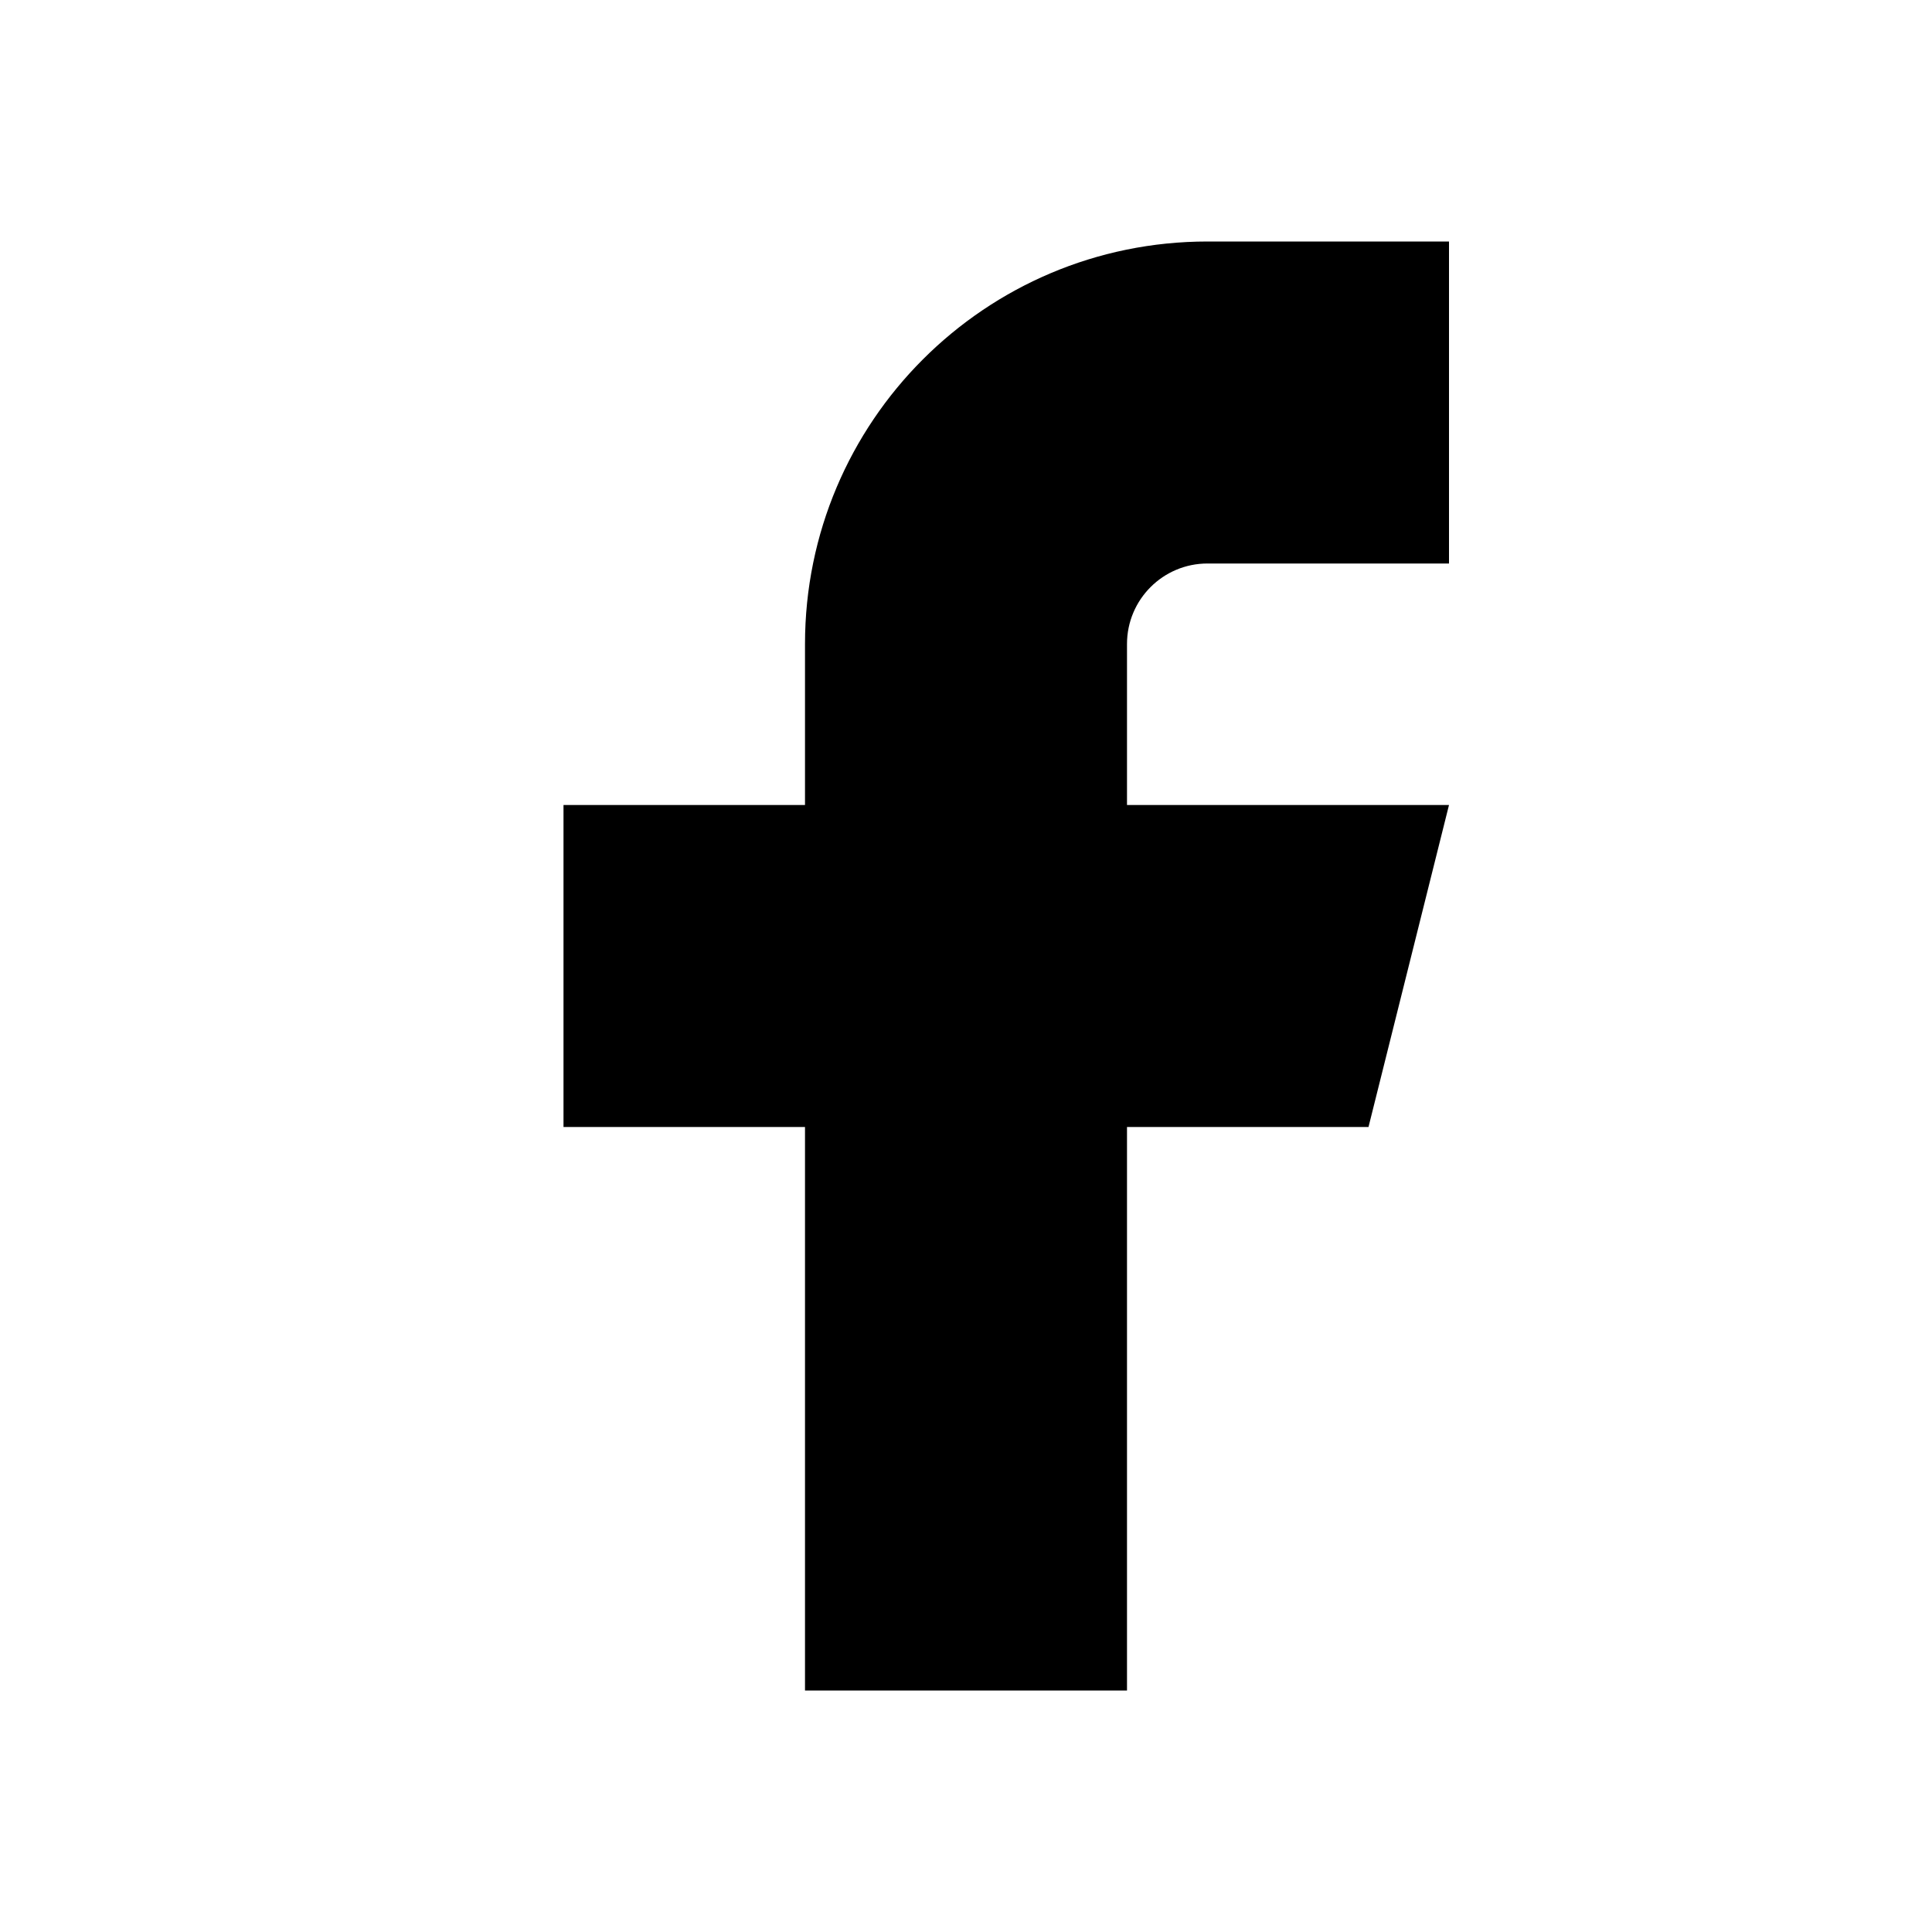
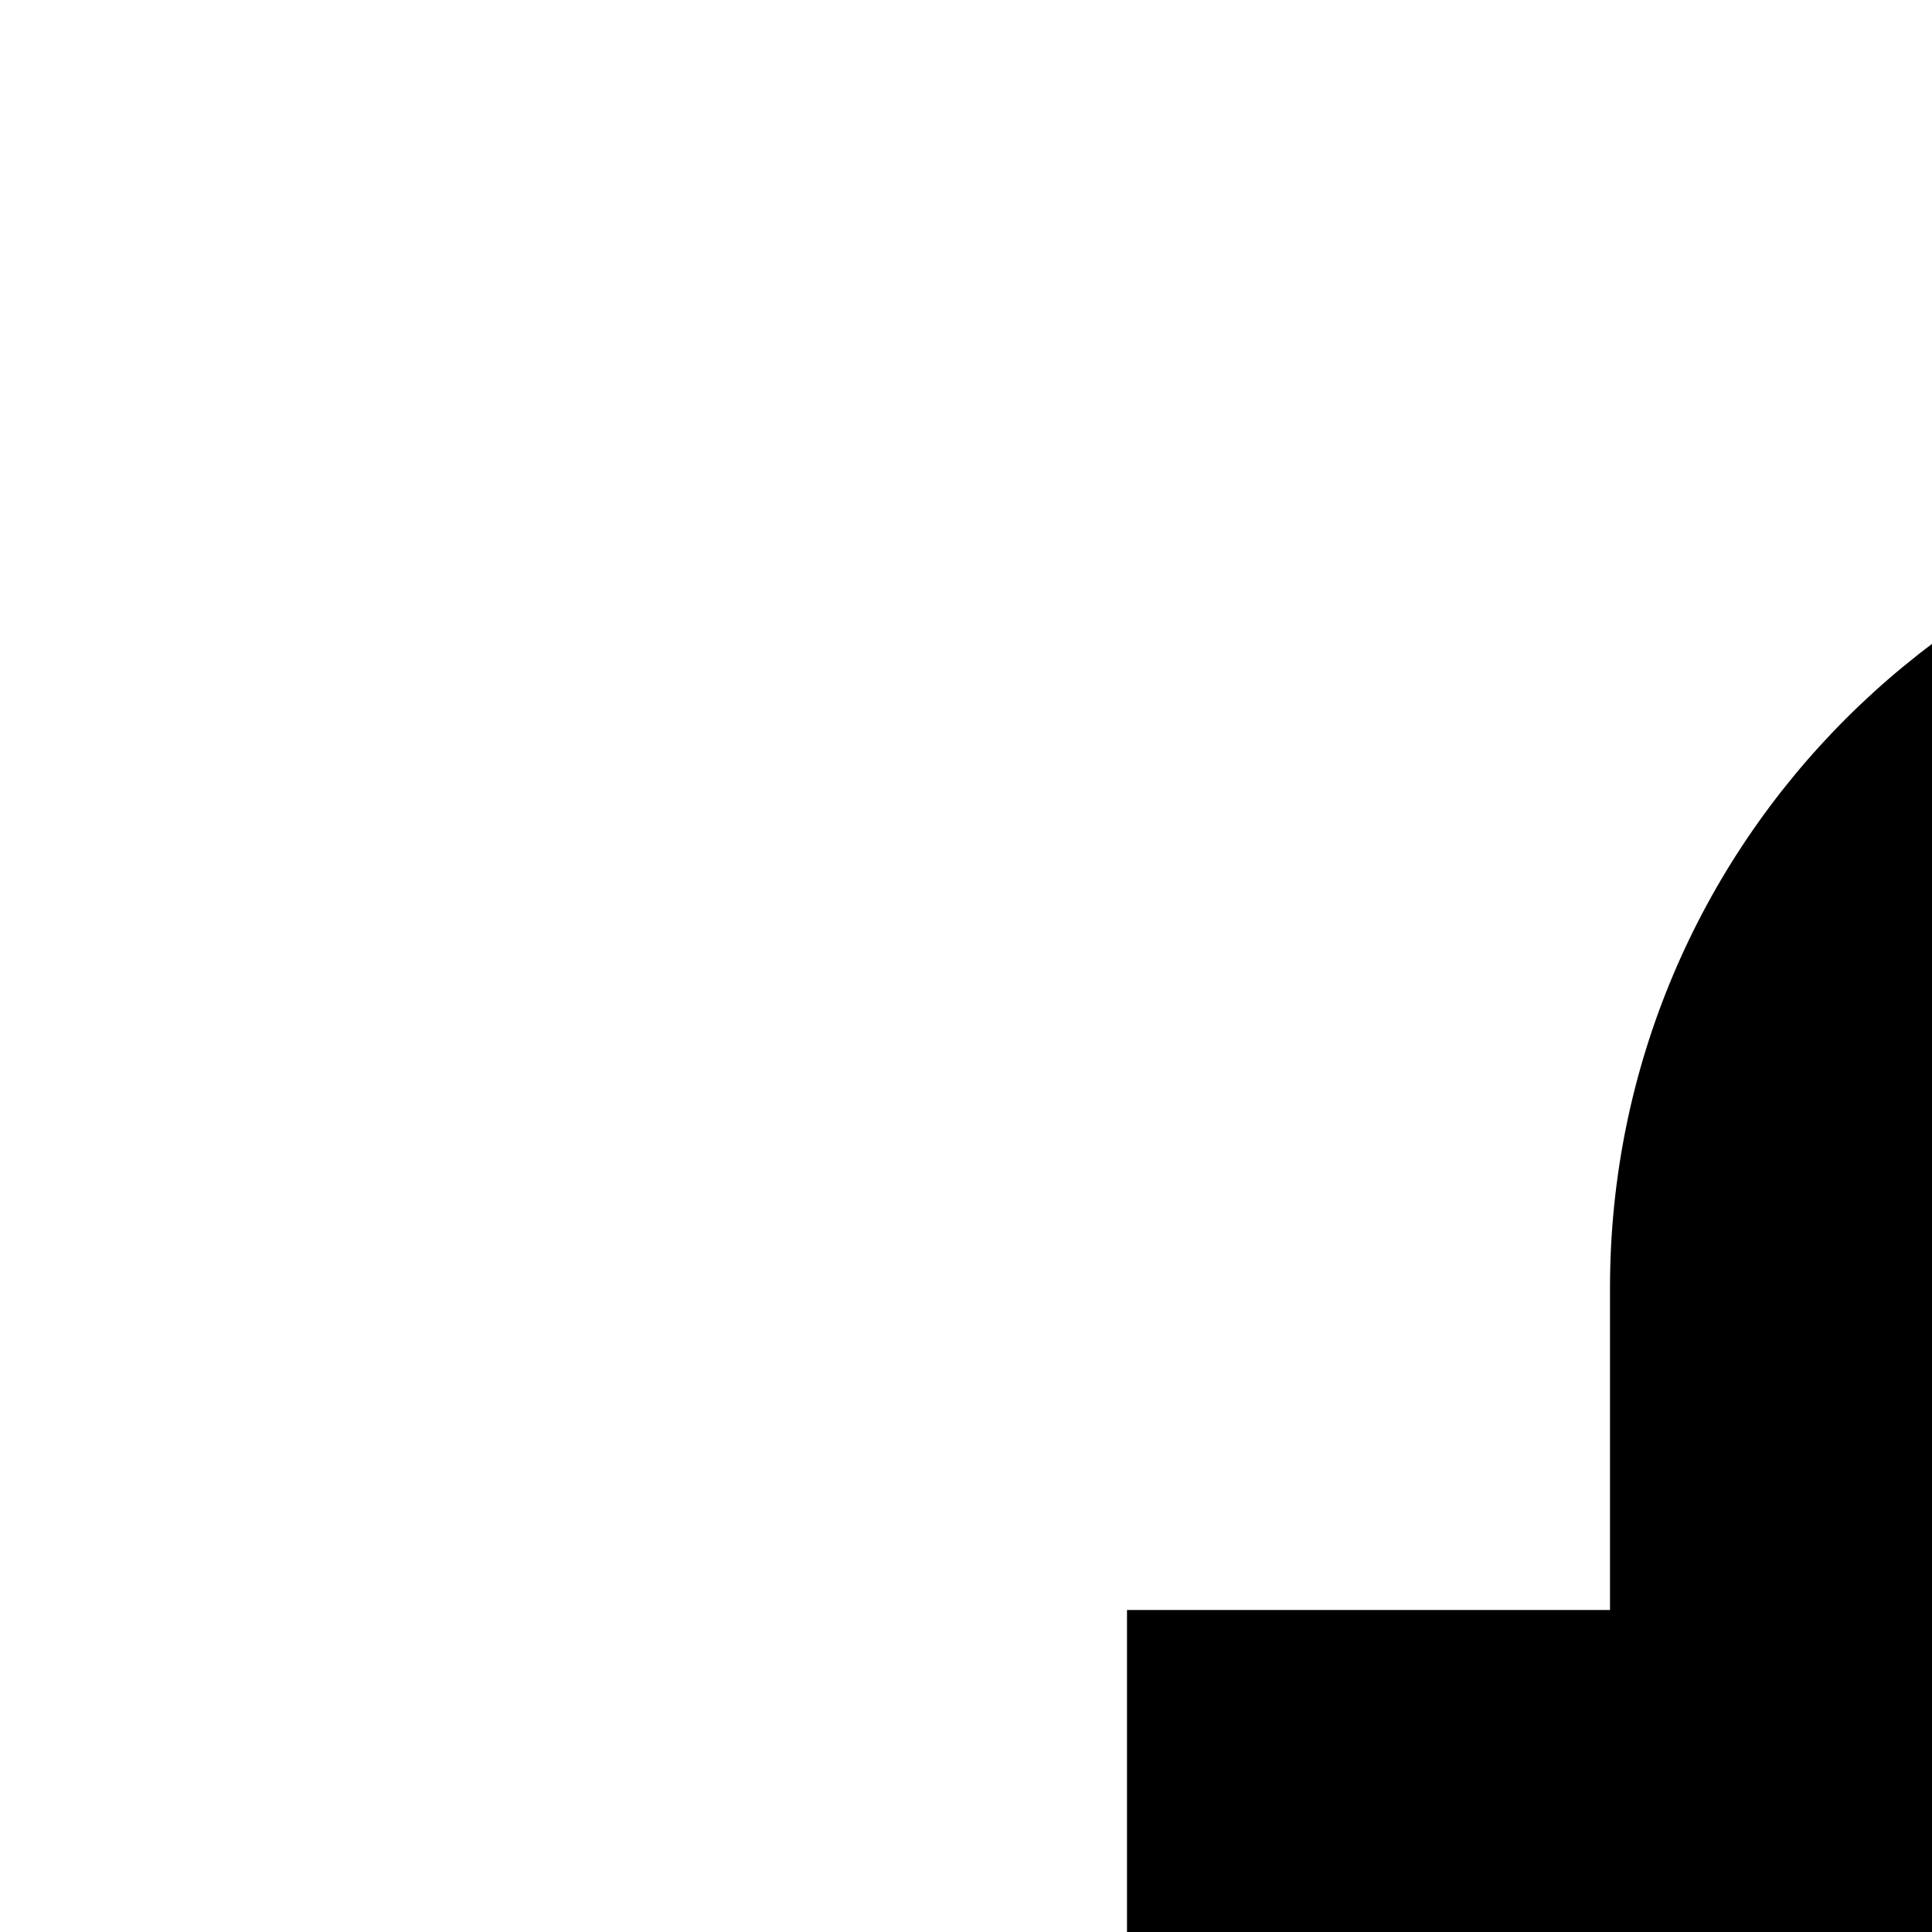
- <svg xmlns="http://www.w3.org/2000/svg" stroke-linecap="round" stroke-linejoin="round">
+ <svg xmlns="http://www.w3.org/2000/svg" width="1em" height="1em" stroke-linecap="round" stroke-linejoin="round">
  <path stroke="none" d="M0 0h24v24H0z" fill="none" />
  <path d="M7 10v4h3v7h4v-7h3l1 -4h-4v-2a1 1 0 0 1 1 -1h3v-4h-3a5 5 0 0 0 -5 5v2h-3" />
</svg>
